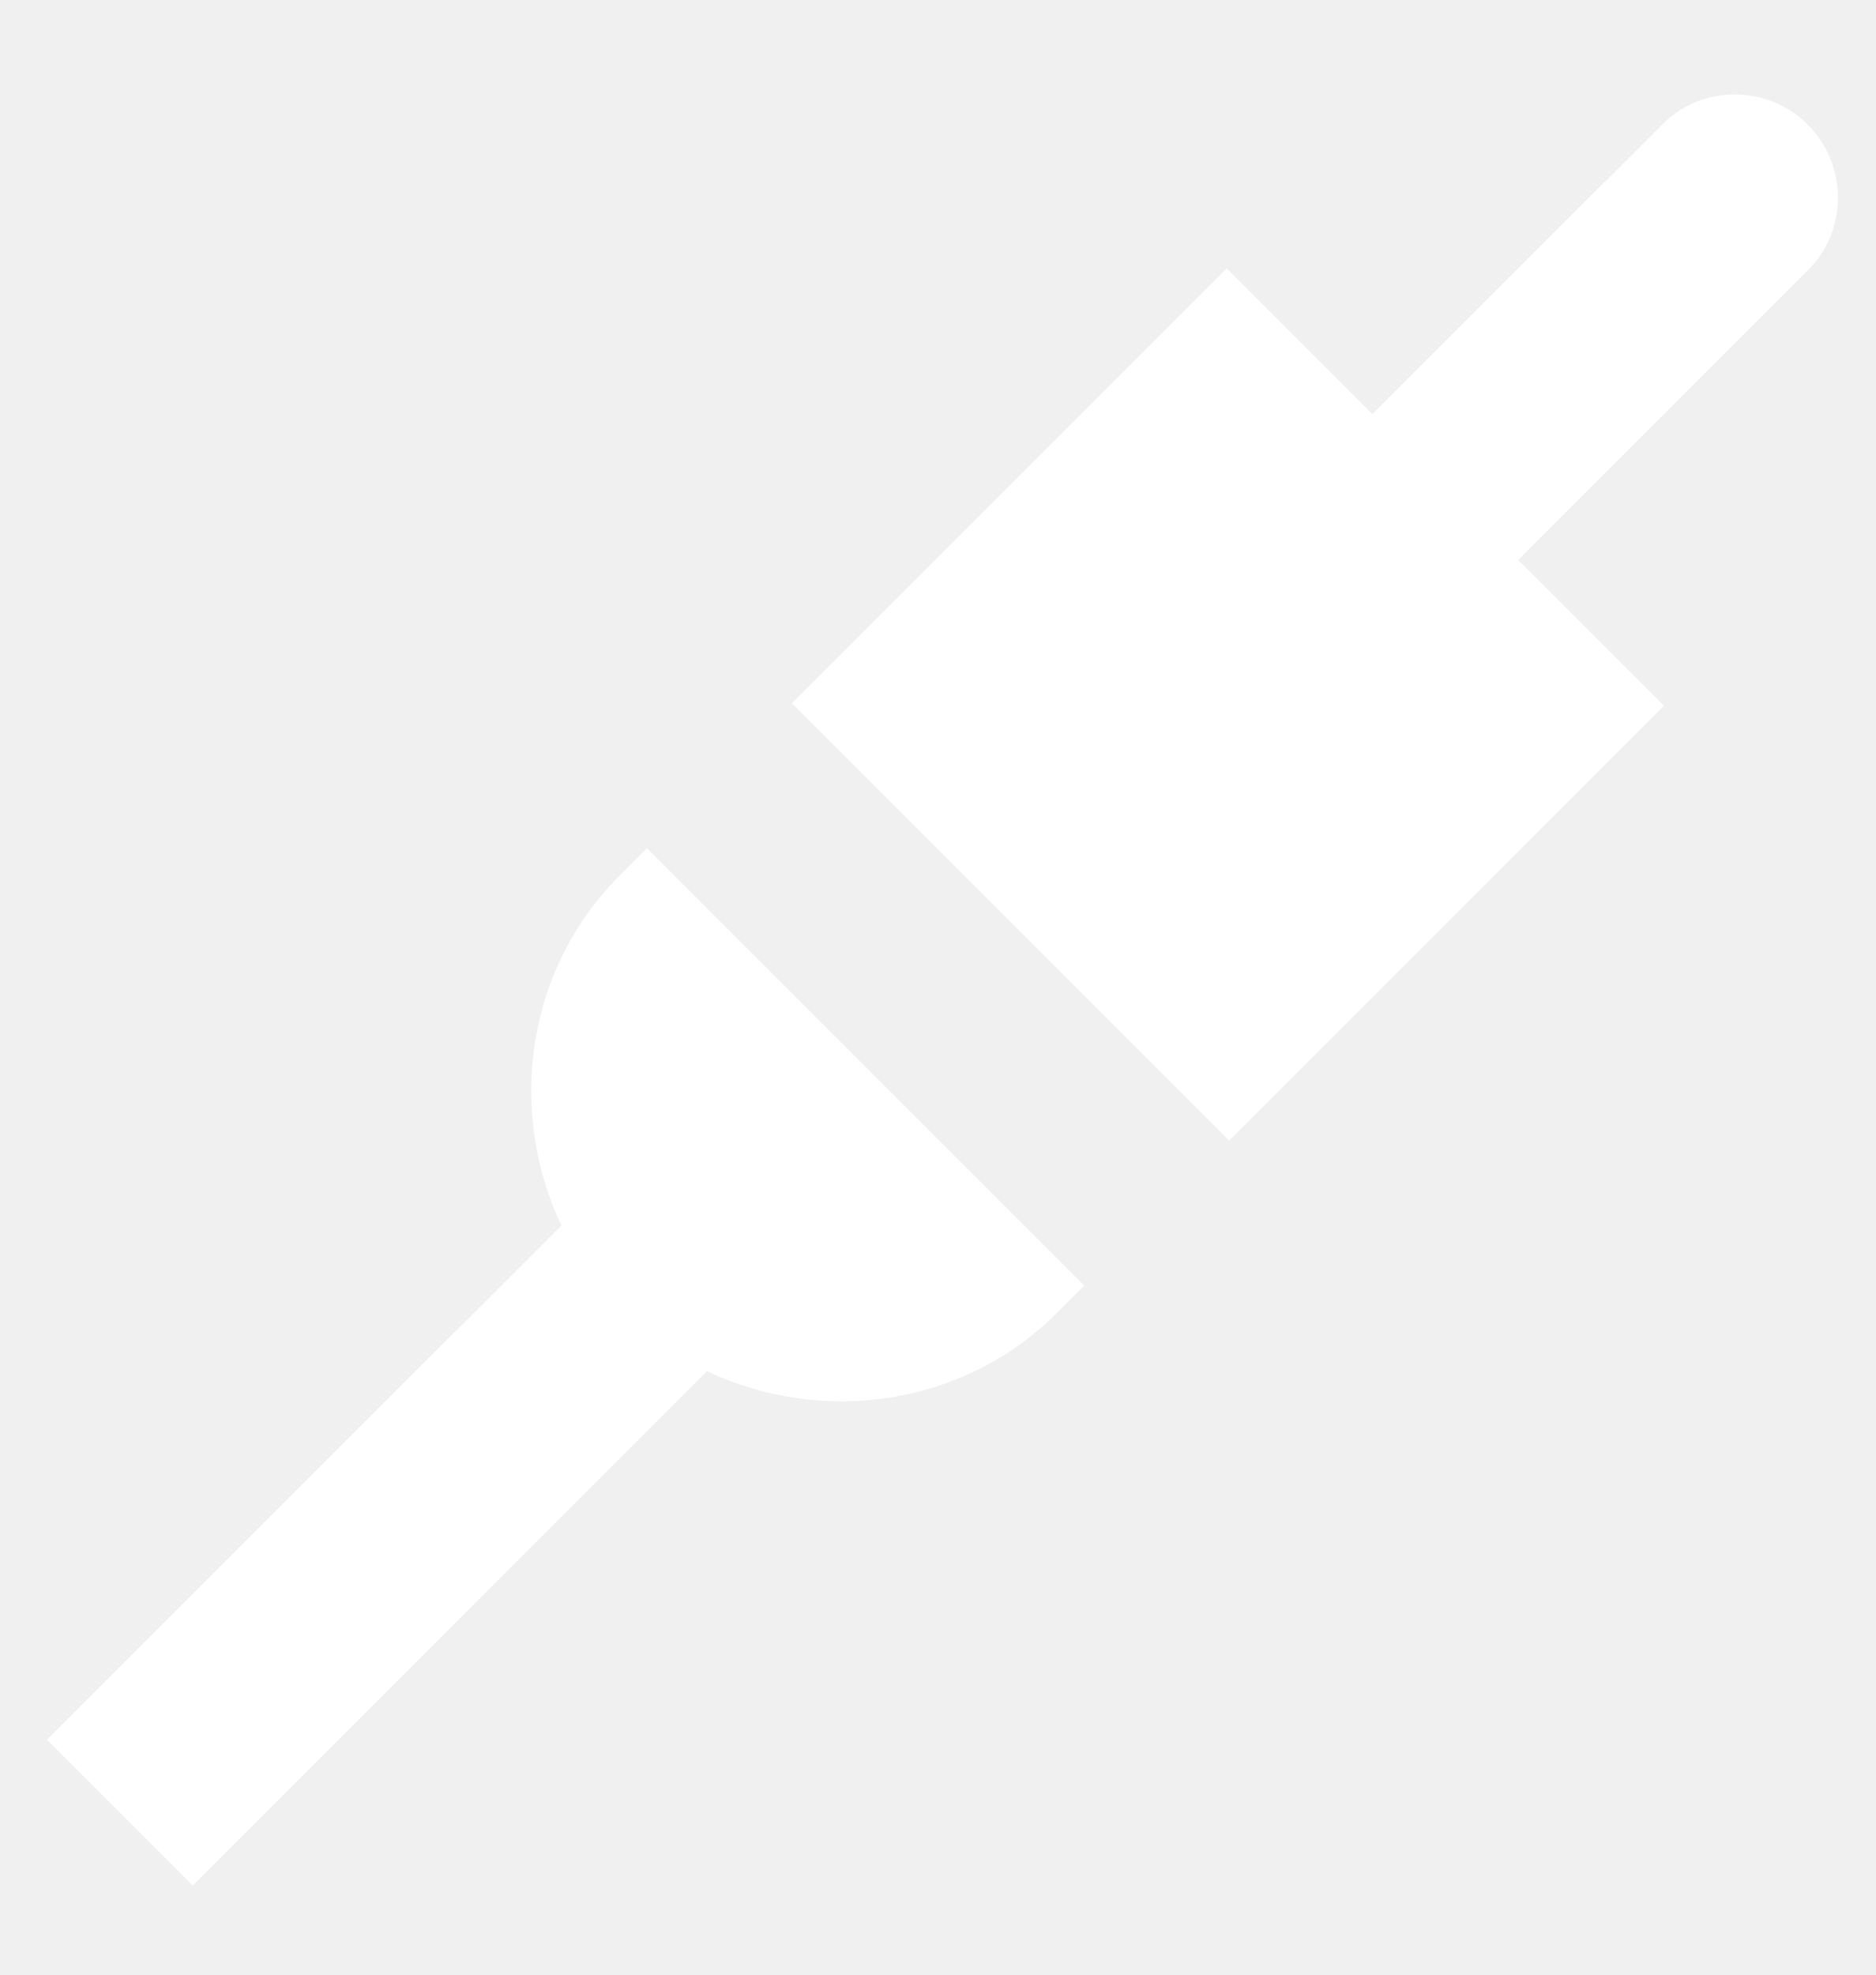
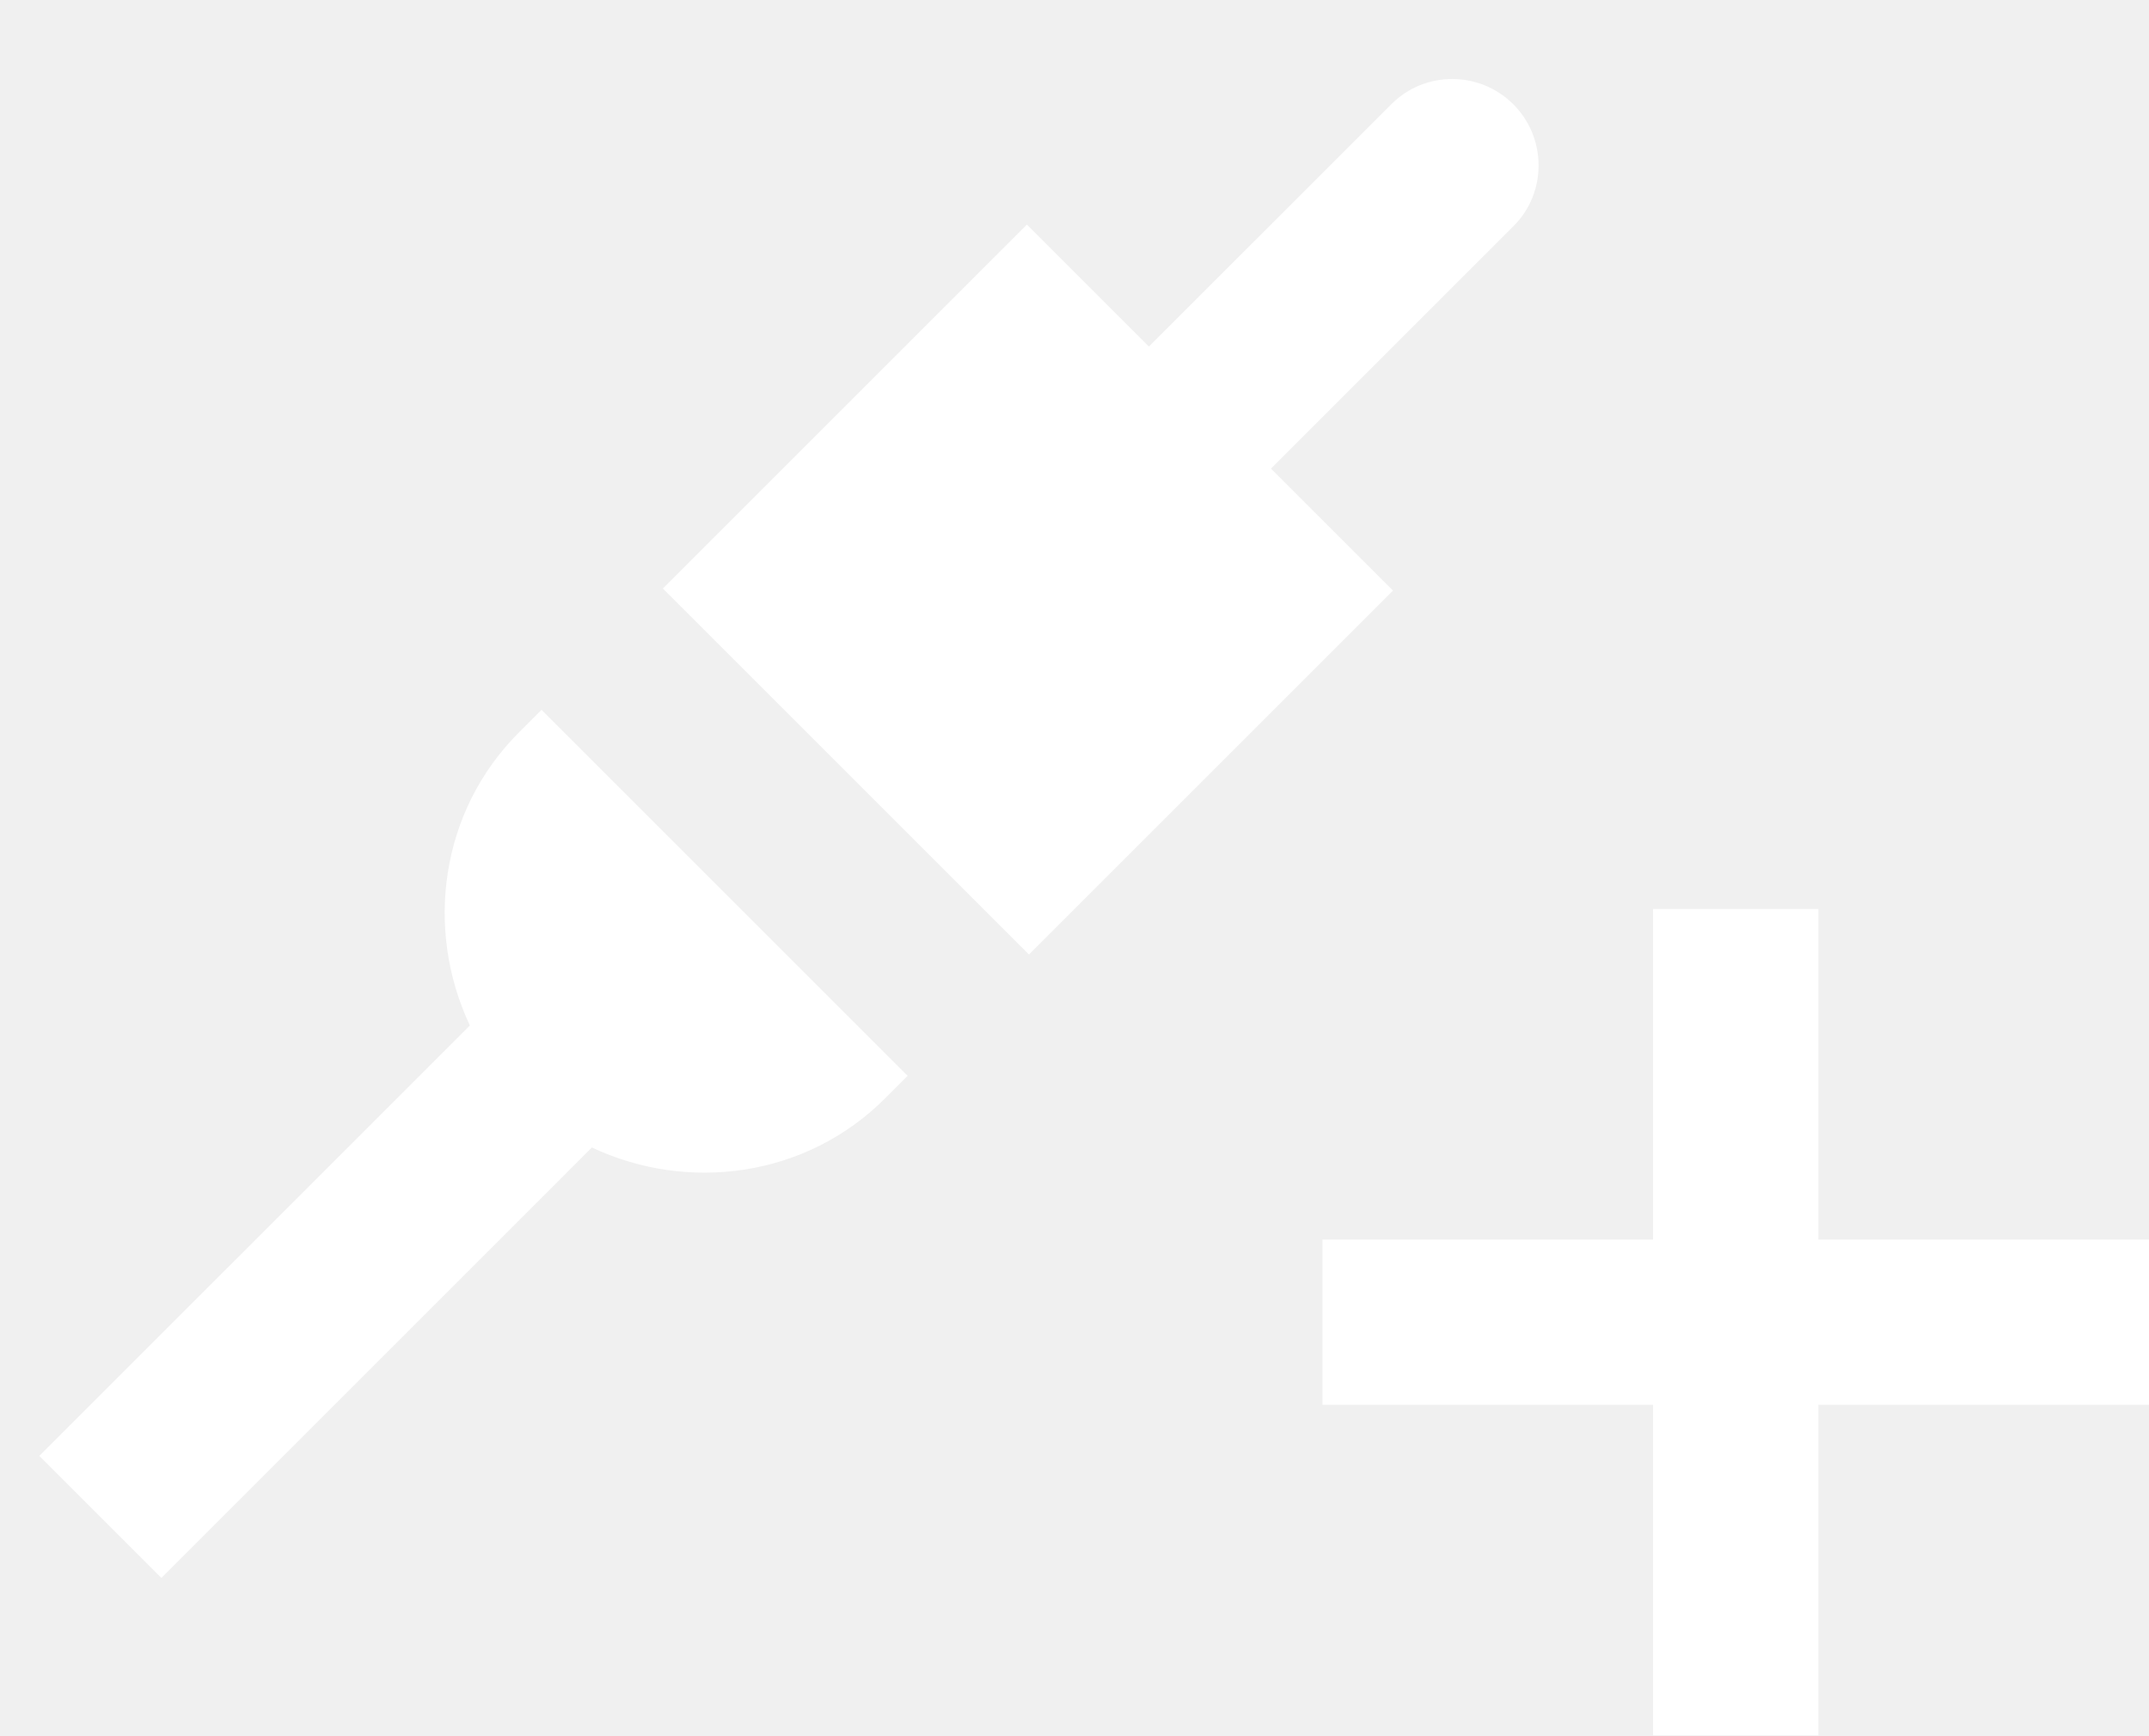
- <svg xmlns="http://www.w3.org/2000/svg" width="19" height="20" viewBox="0 0 19 20" fill="none">
+ <svg xmlns="http://www.w3.org/2000/svg" width="26" height="21" viewBox="0 0 26 21" fill="none">
  <path d="M18.313 2.735C18.717 2.331 18.715 1.668 18.309 1.262C17.903 0.856 17.24 0.854 16.837 1.258L13.9 4.194L12.424 2.718L8.02 7.122L12.449 11.551L16.853 7.147L15.377 5.671L18.313 2.735ZM6.278 8.864C5.324 9.818 5.137 11.246 5.685 12.41L0.476 17.618L1.953 19.095L7.161 13.886C8.325 14.434 9.753 14.247 10.707 13.293L10.981 13.019L6.552 8.59L6.278 8.864Z" fill="white" />
+   <path fill-rule="evenodd" clip-rule="evenodd" d="M22 11H20V15H16V17H20V21H22V17H26V15H22V11Z" fill="white" />
</svg>
